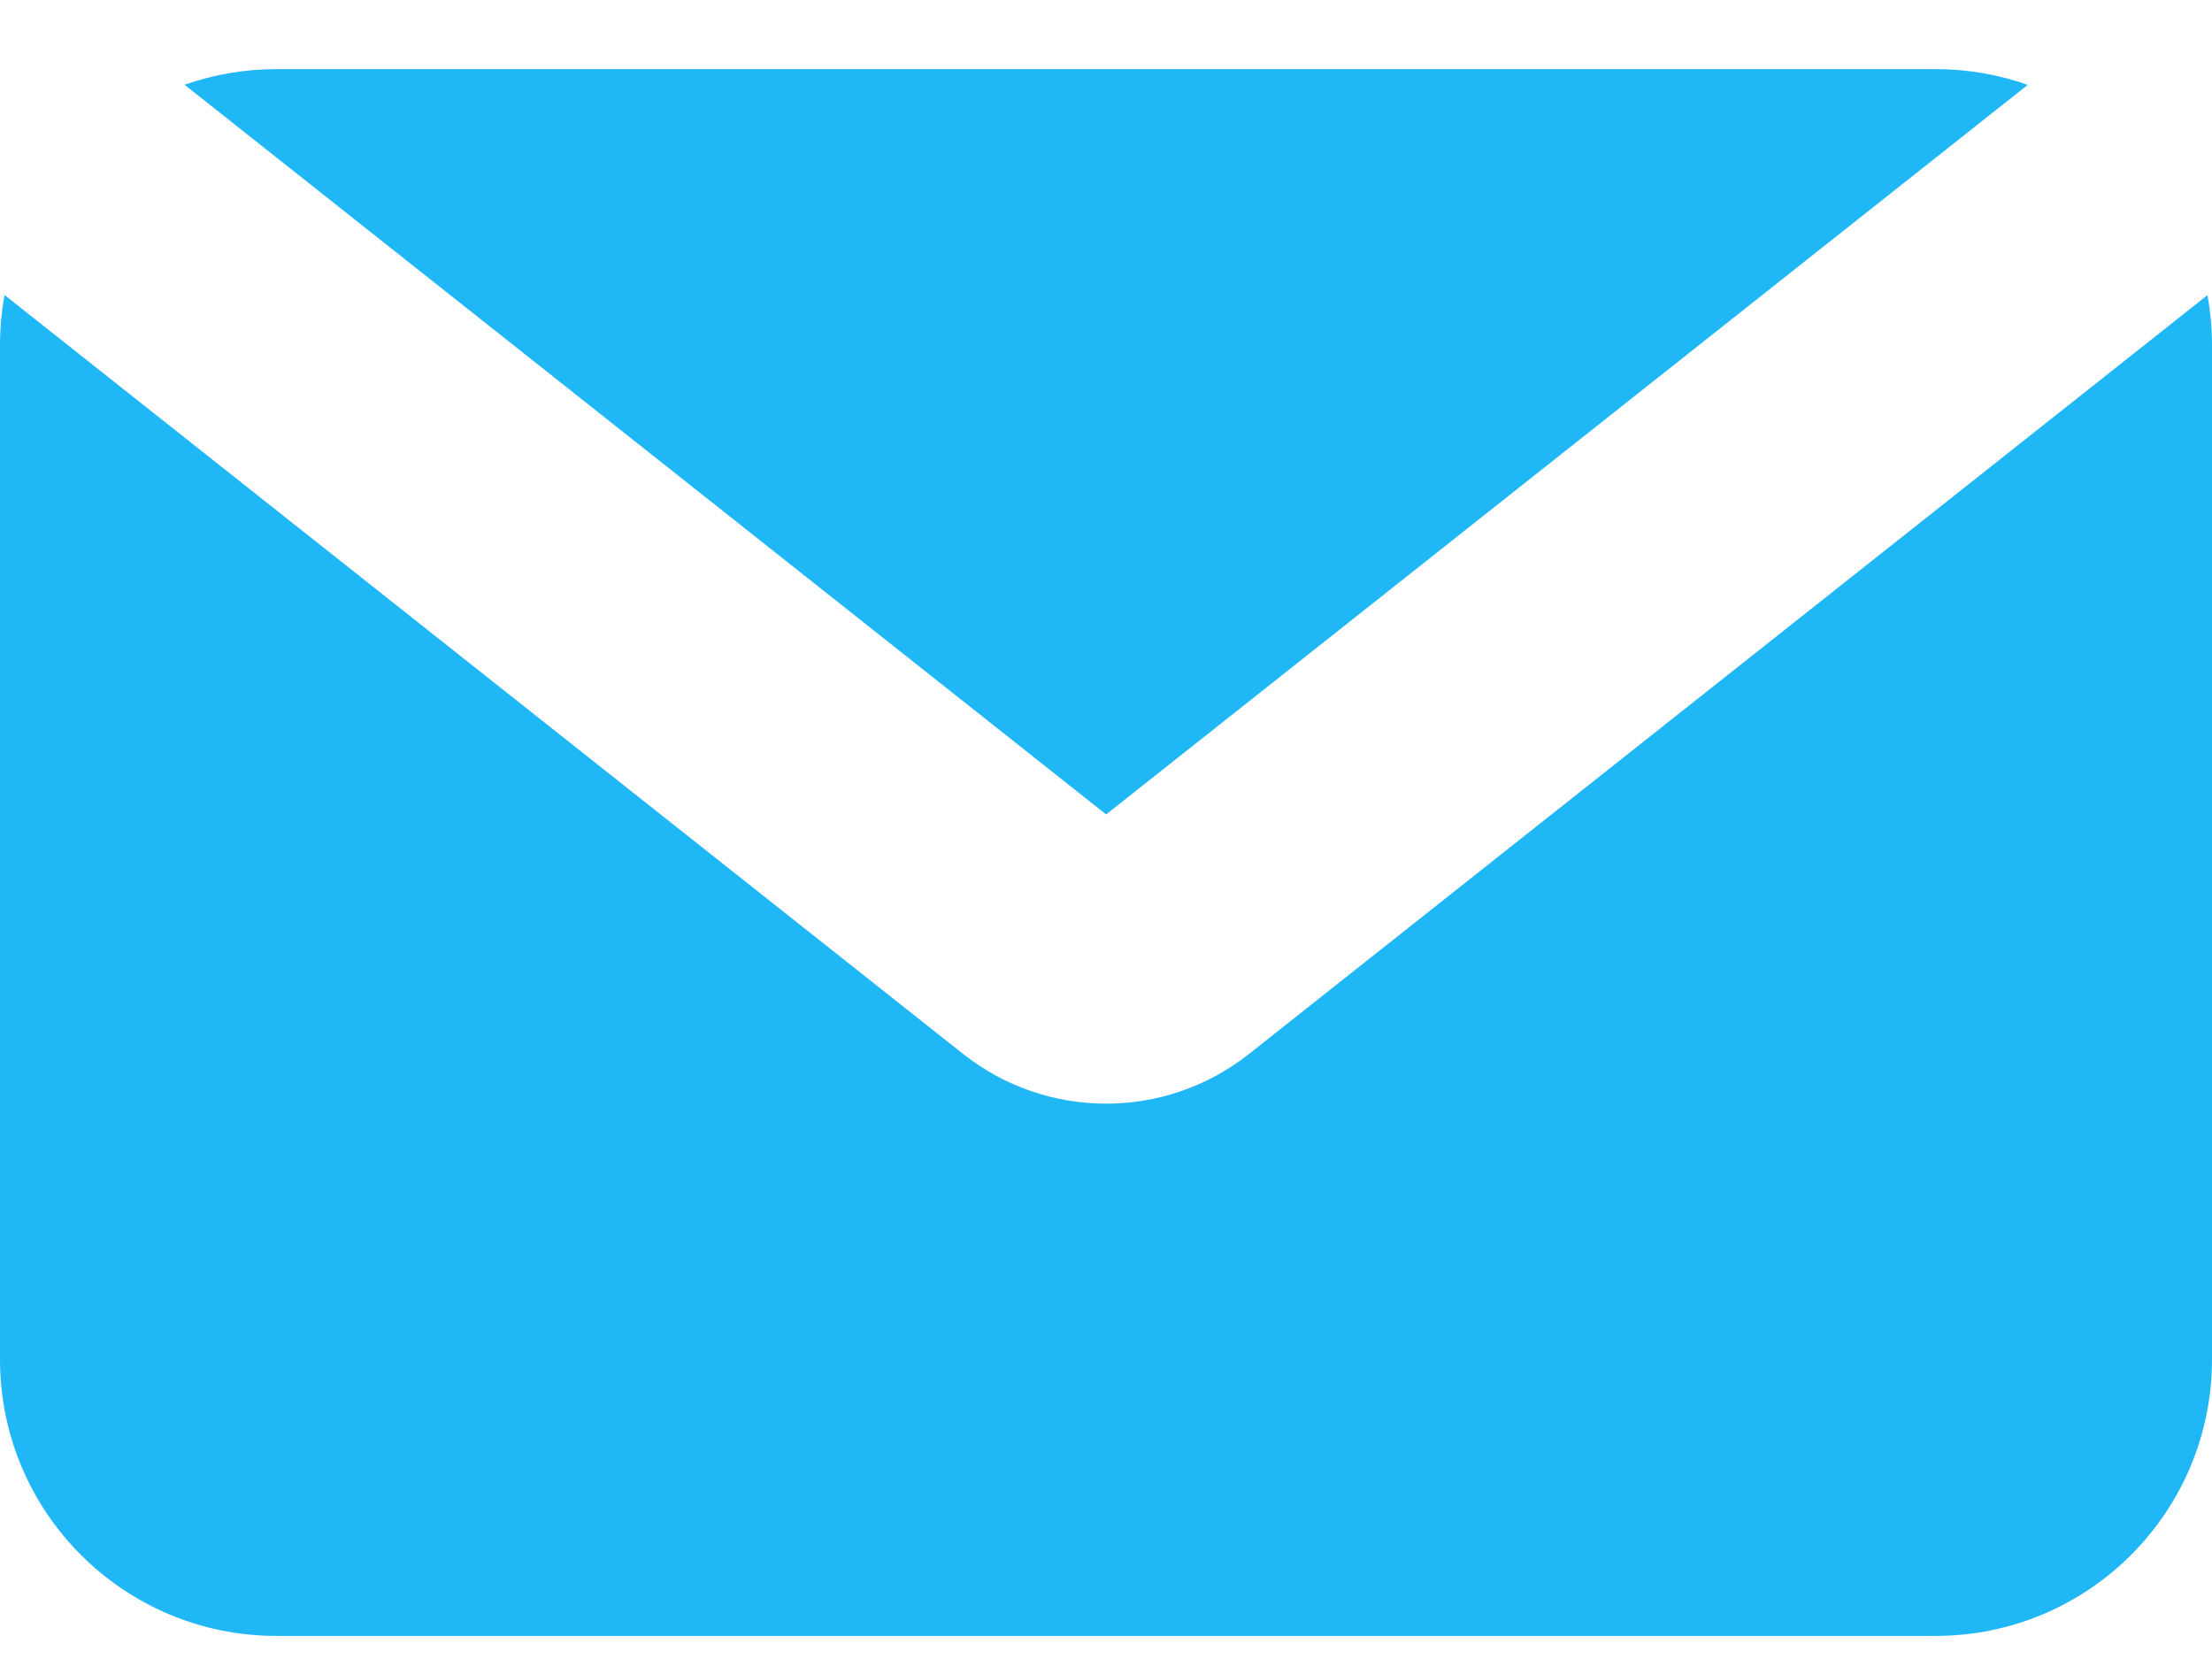
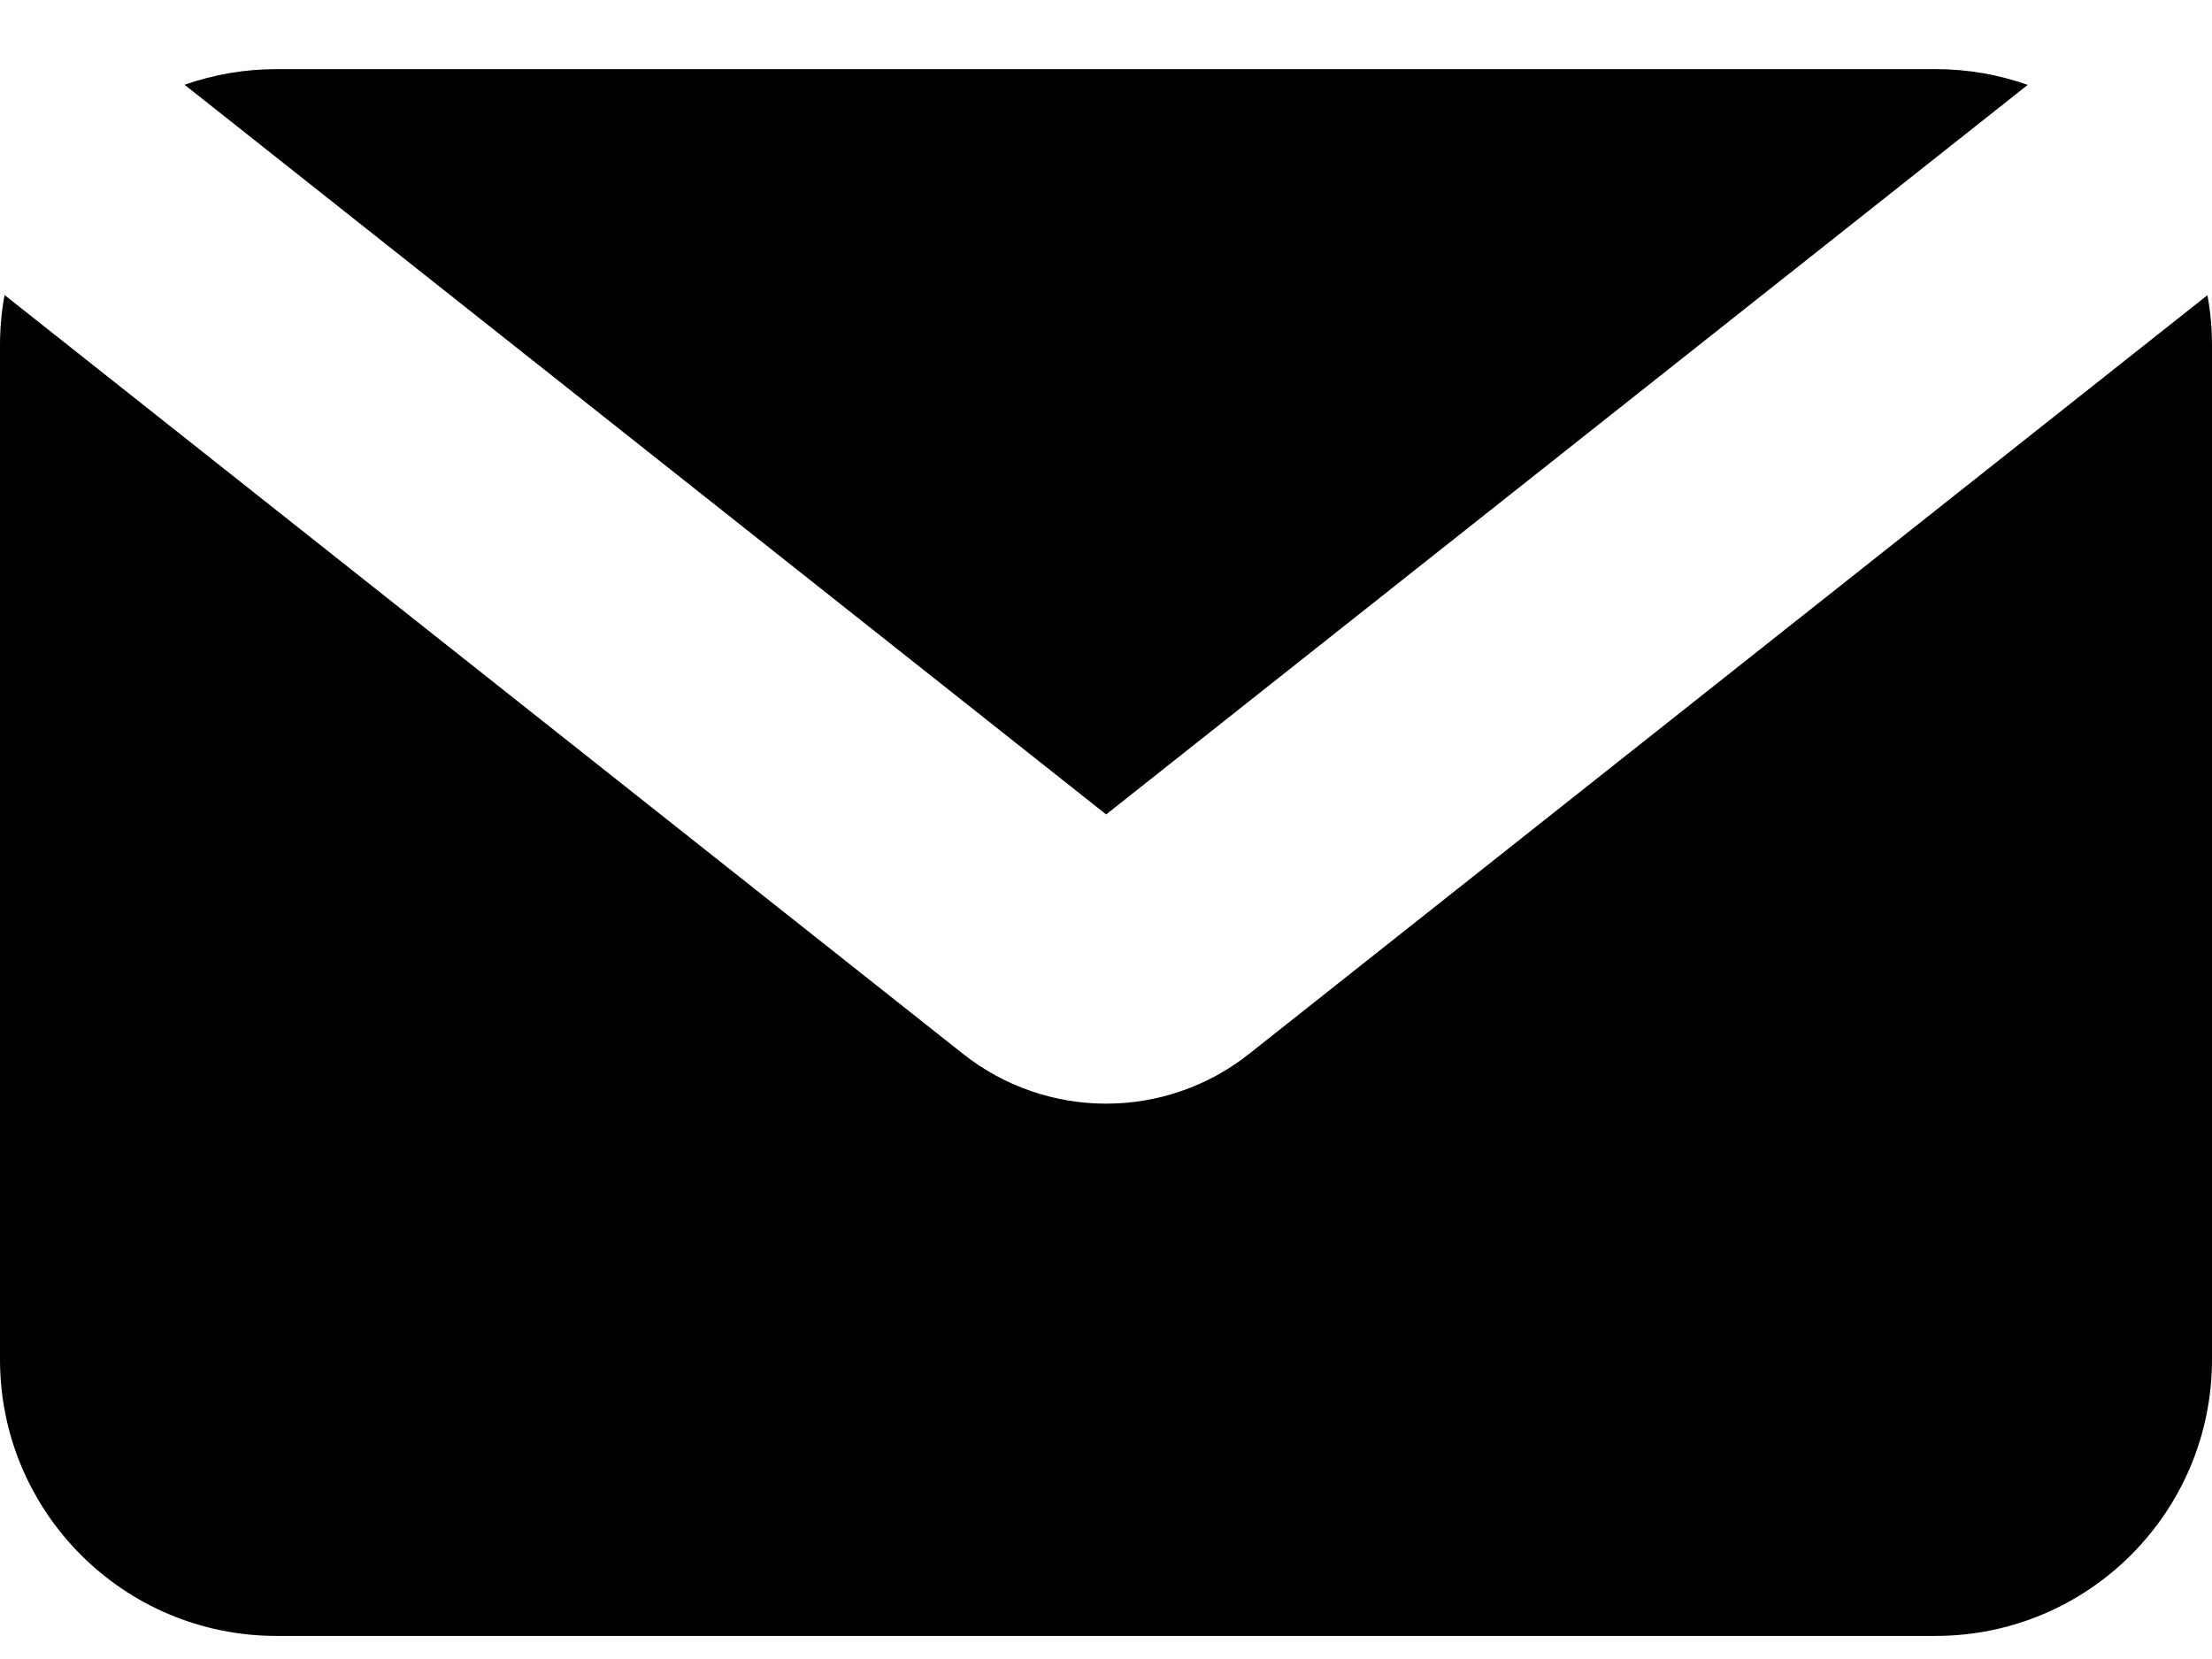
<svg xmlns="http://www.w3.org/2000/svg" width="16" height="12" viewBox="0 0 16 12" fill="none">
-   <path fill-rule="evenodd" clip-rule="evenodd" d="M0.033 2.134C0.011 2.253 0 2.375 0 2.5V9.833C0 10.938 0.895 11.833 2 11.833H14C15.105 11.833 16 10.938 16 9.833V2.5C16 2.375 15.989 2.254 15.967 2.135L9.035 7.623C8.429 8.103 7.573 8.103 6.966 7.623L0.033 2.134ZM14.667 0.614C14.458 0.54 14.234 0.5 14 0.5H2C1.767 0.5 1.543 0.54 1.335 0.613L8.001 5.891L14.667 0.614Z" fill="#20B7F7" />
+   <path fill-rule="evenodd" clip-rule="evenodd" d="M0.033 2.134C0.011 2.253 0 2.375 0 2.5V9.833C0 10.938 0.895 11.833 2 11.833H14C15.105 11.833 16 10.938 16 9.833V2.5C16 2.375 15.989 2.254 15.967 2.135L9.035 7.623C8.429 8.103 7.573 8.103 6.966 7.623L0.033 2.134ZM14.667 0.614C14.458 0.54 14.234 0.5 14 0.5H2C1.767 0.5 1.543 0.54 1.335 0.613L8.001 5.891L14.667 0.614Z" fill="currentColor" />
</svg>
